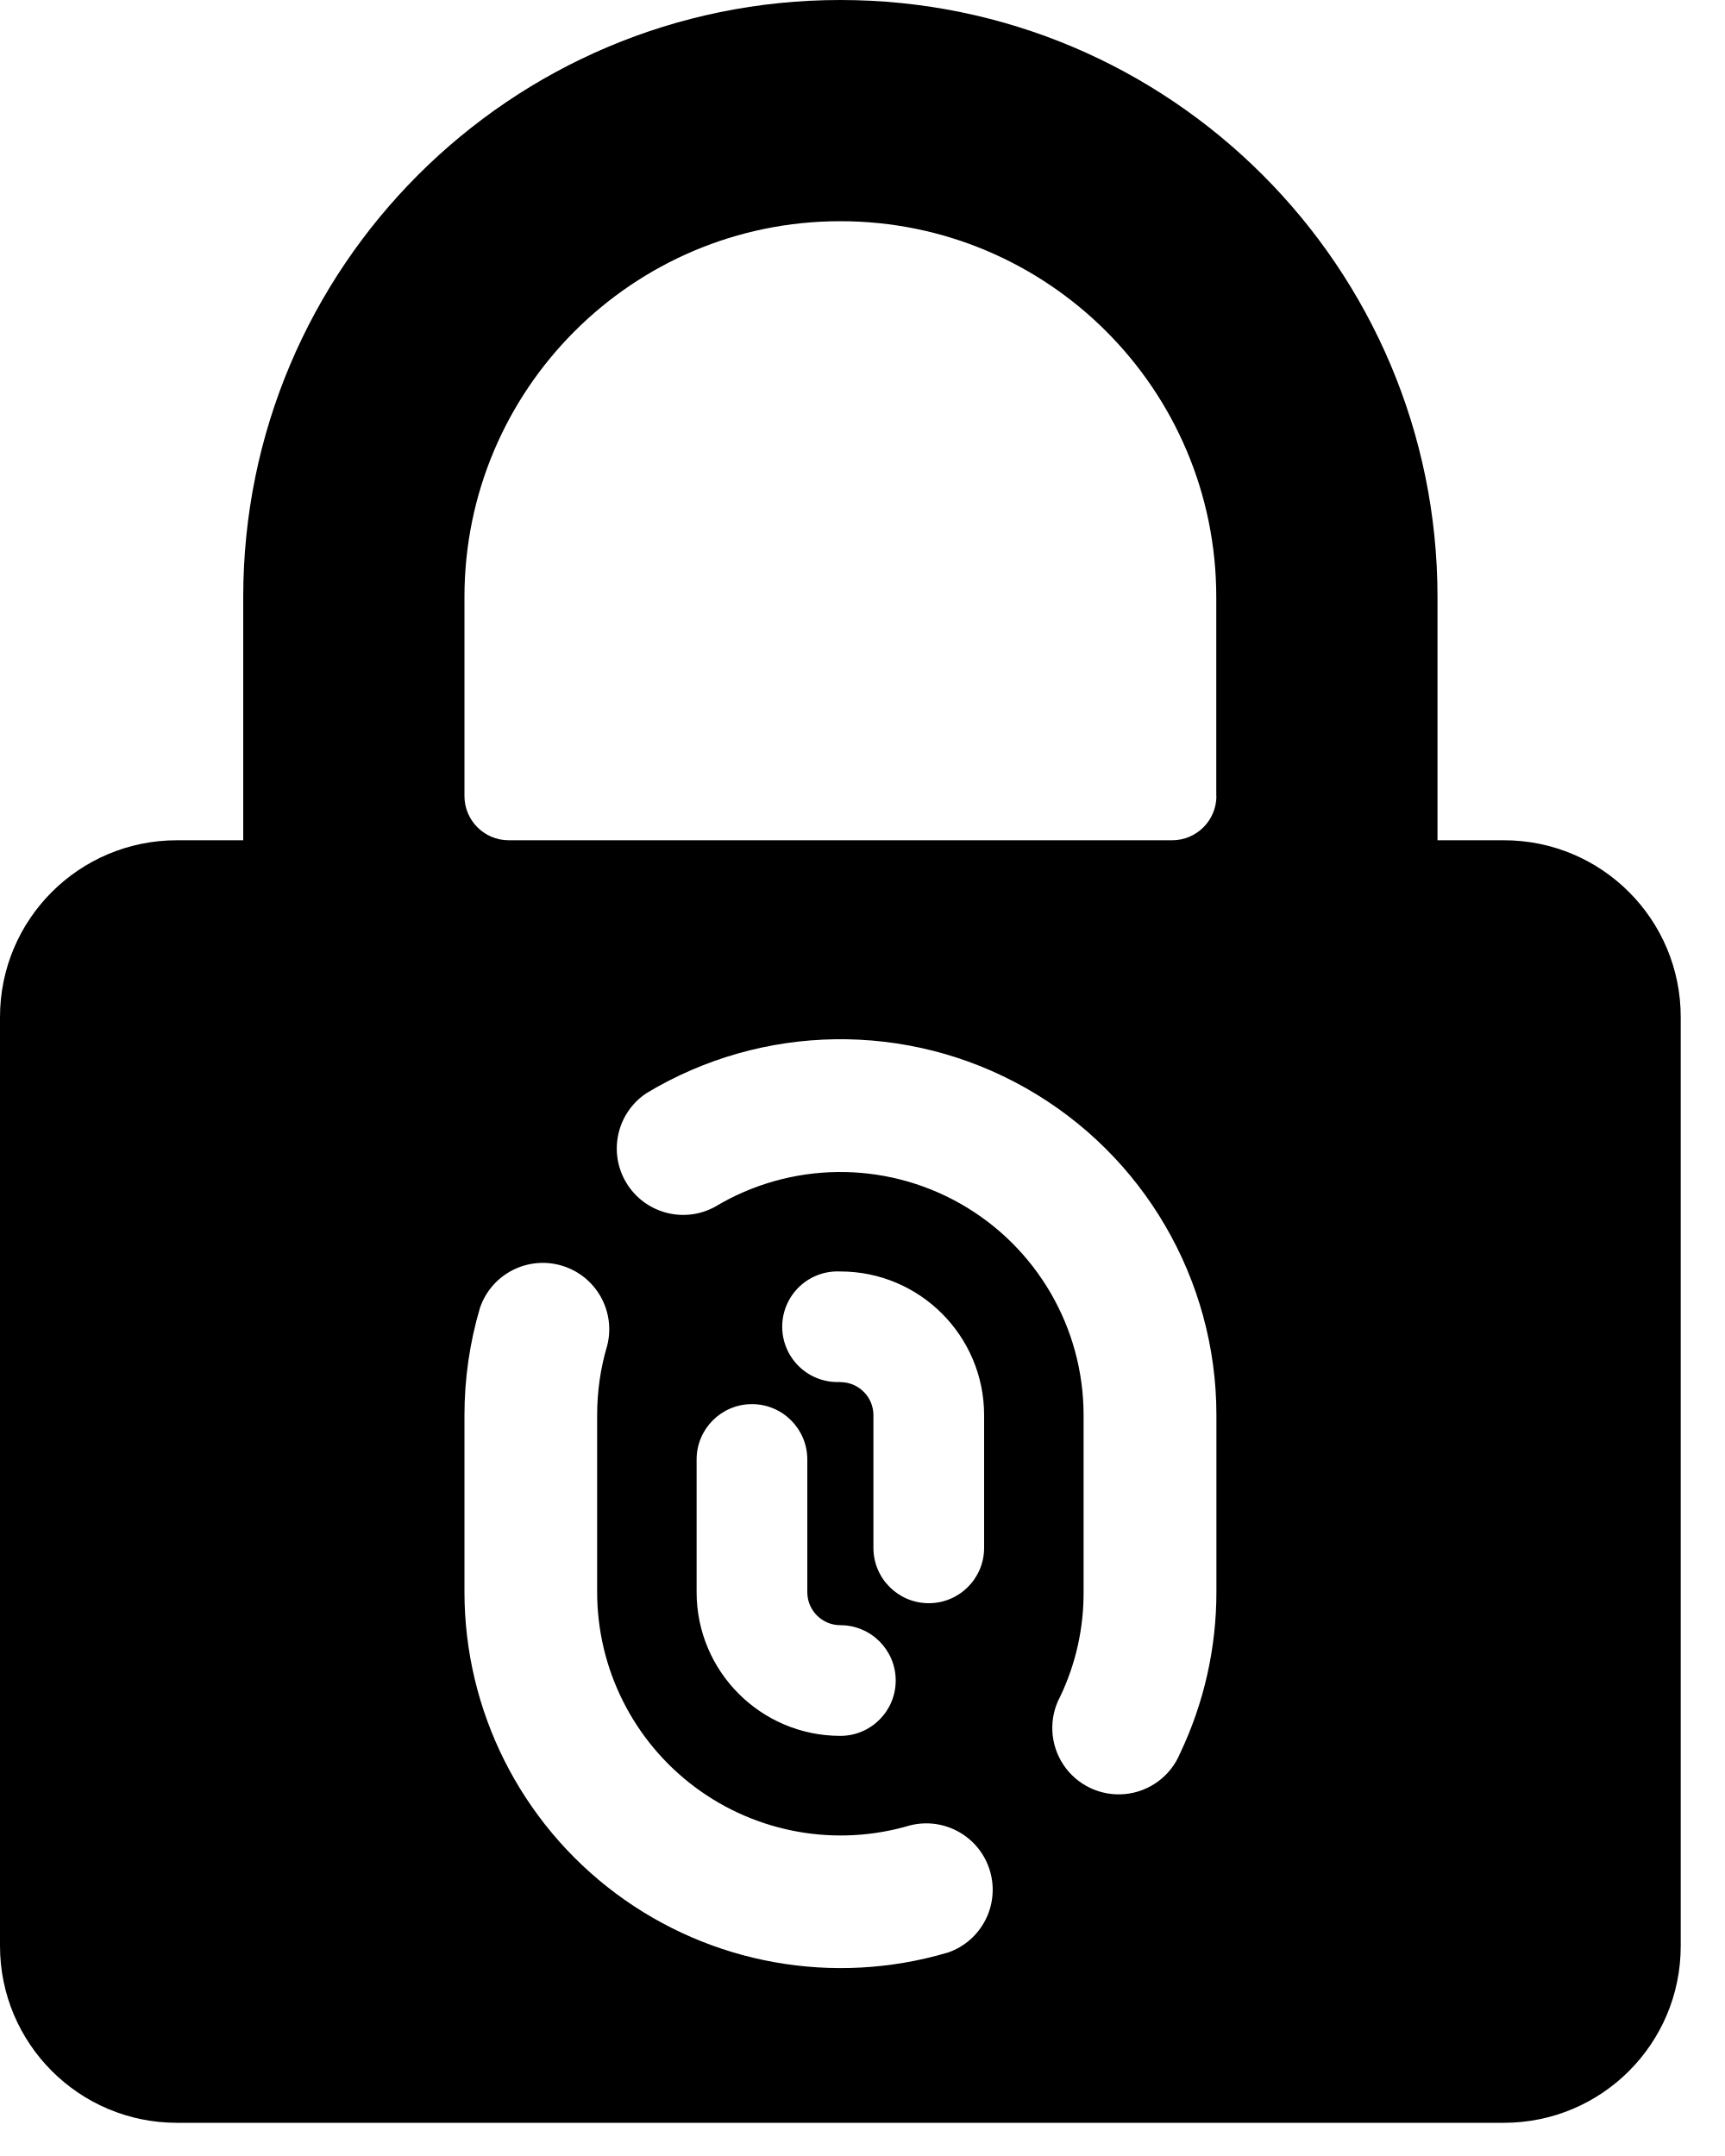
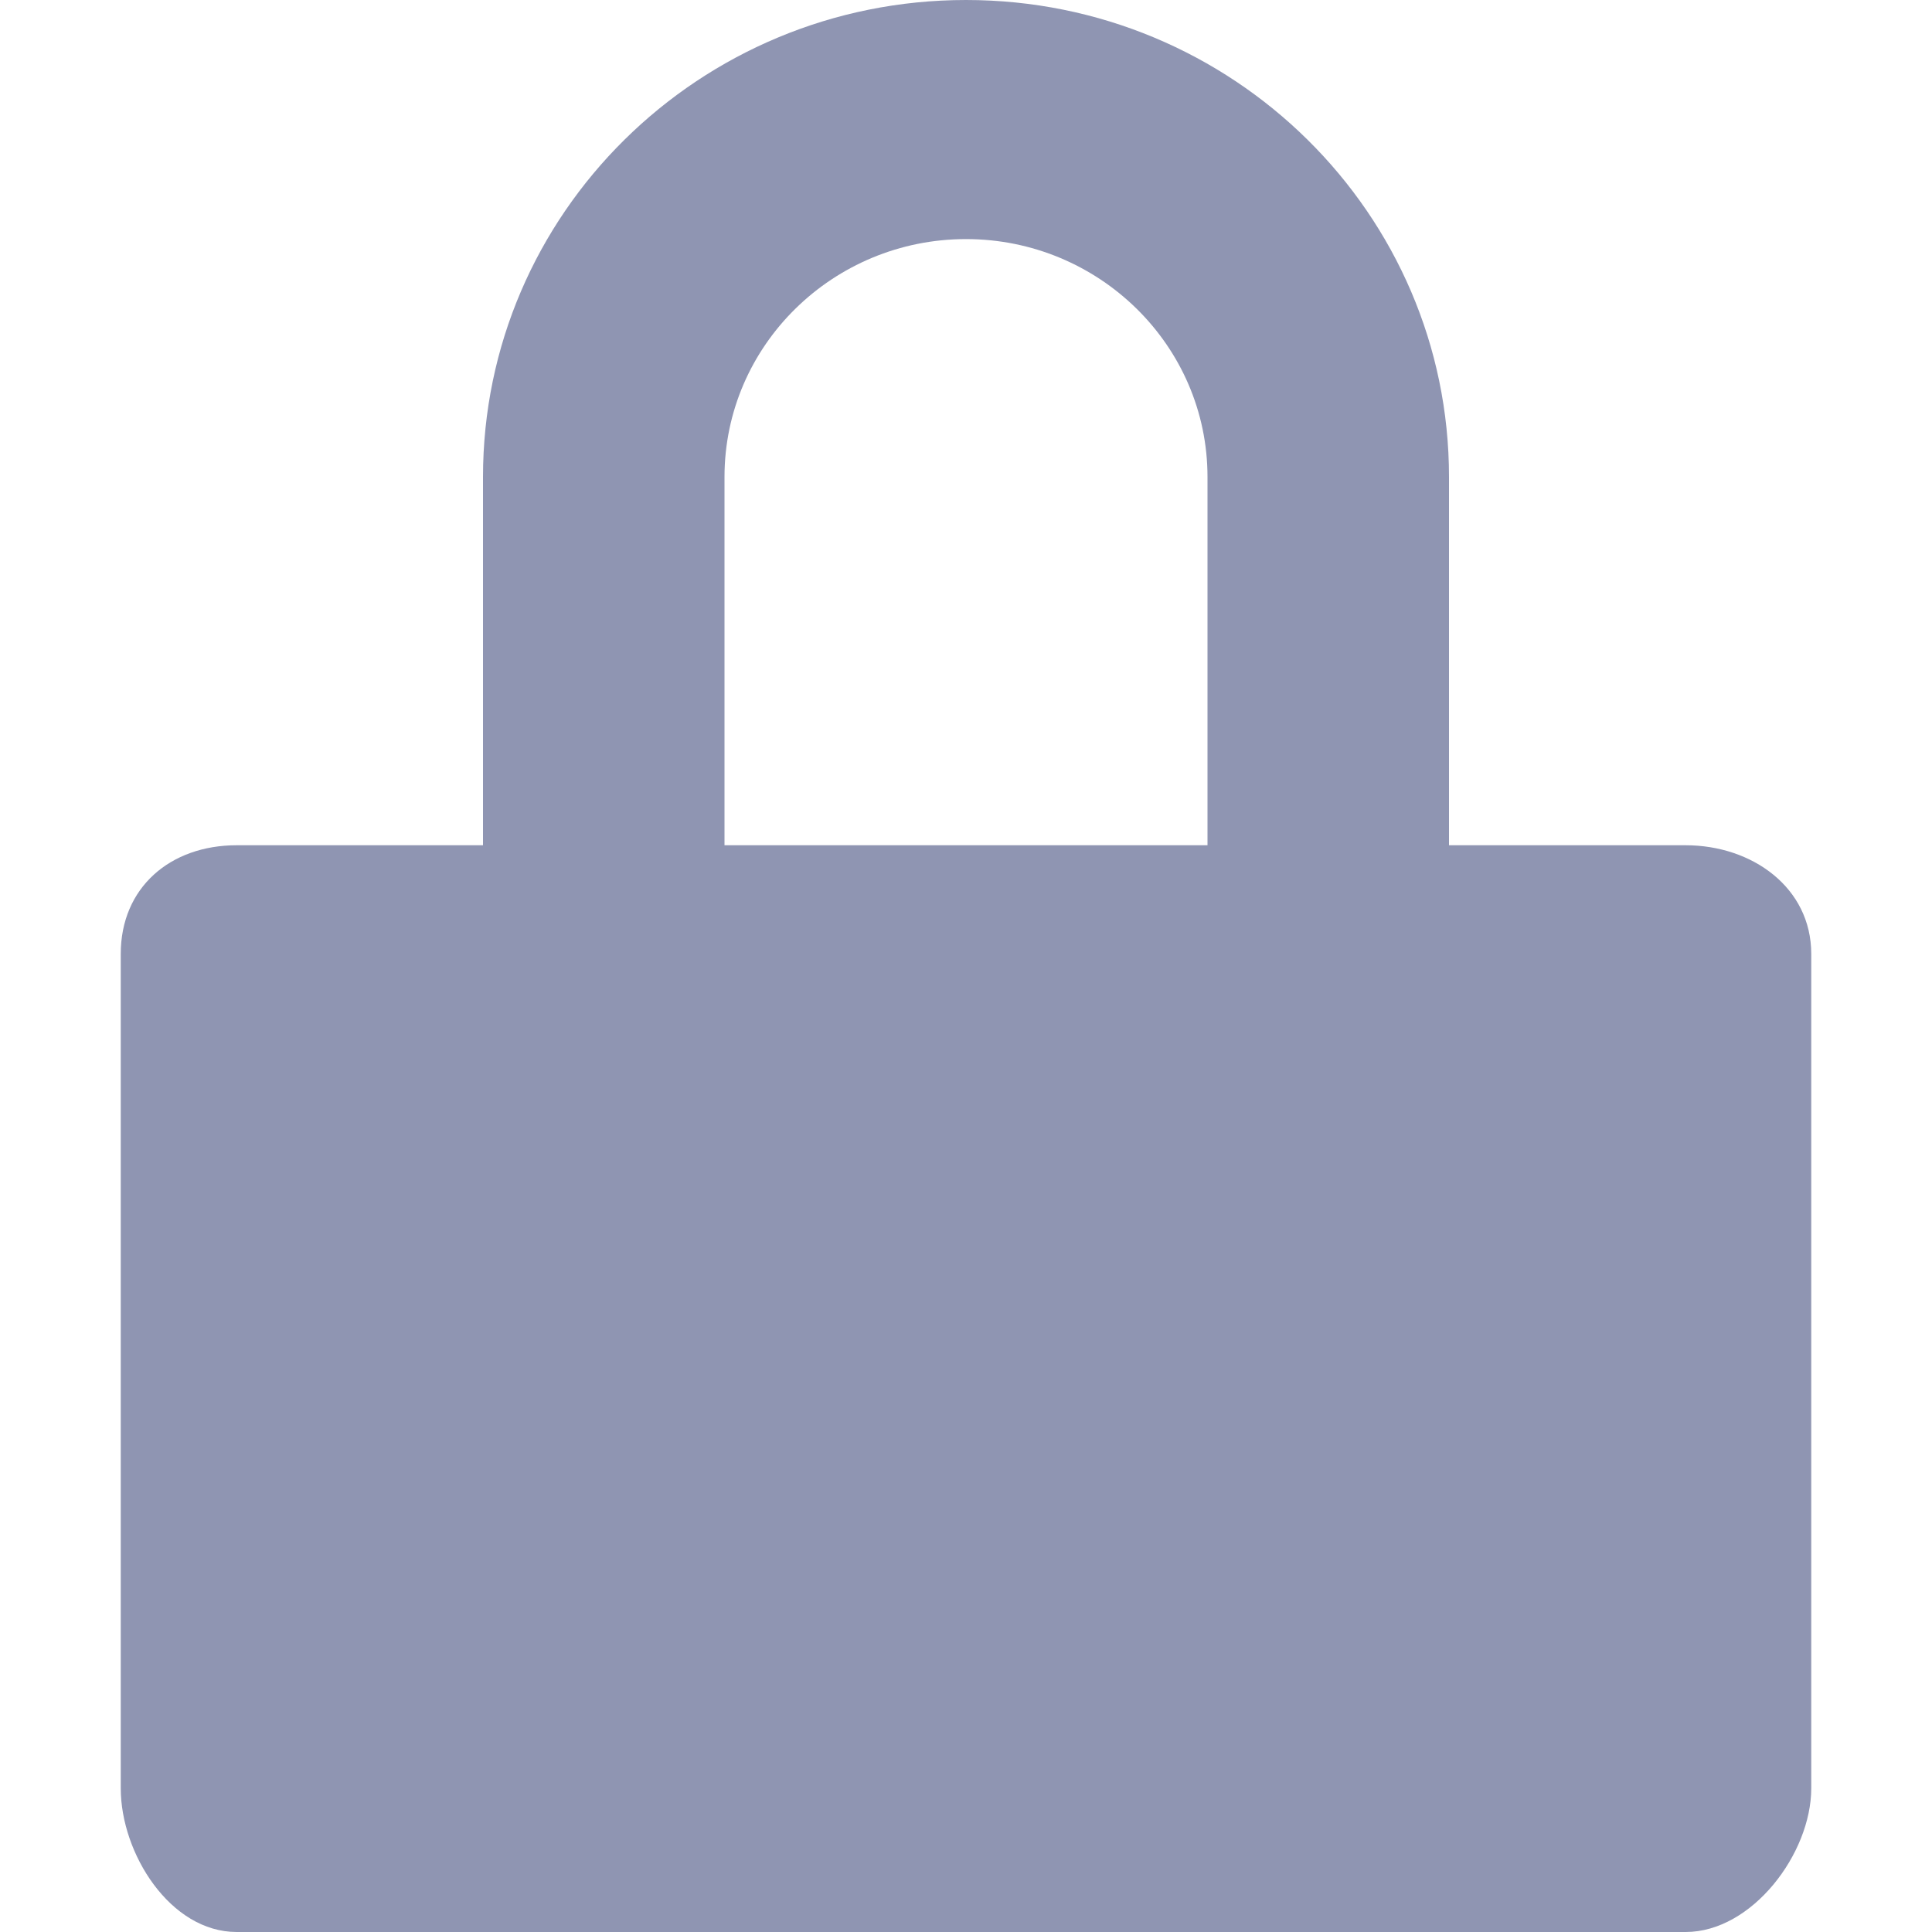
- <svg xmlns="http://www.w3.org/2000/svg" width="12" height="15" viewBox="0 0 12 15">
-   <path d="M10.462 5.846H10V4.154a4.154 4.154 0 00-8.308 0v1.692h-.461C.55 5.846 0 6.397 0 7.076v6.462c0 .68.551 1.231 1.23 1.231h9.232c.68 0 1.23-.55 1.23-1.23V7.076c0-.68-.55-1.23-1.23-1.23zm-3.87 7.739a2.618 2.618 0 01-3.361-2.508v-1.23c0-.254.036-.505.108-.748a.462.462 0 01.885.263c-.047.157-.07.32-.07.484v1.23A1.694 1.694 0 006.33 12.7a.462.462 0 01.263.885zm-.746-3.97a.385.385 0 110-.769c.552 0 1 .448 1 1v.923a.385.385 0 01-.77 0v-.923a.23.23 0 00-.23-.23zm-.23.539v.923c0 .127.103.23.23.23a.385.385 0 010 .77 1 1 0 01-1-1v-.923a.385.385 0 11.77 0zm2.846.923c0 .388-.086.771-.253 1.122a.462.462 0 11-.833-.397c.108-.227.163-.474.162-.725v-1.23a1.692 1.692 0 00-2.564-1.451.462.462 0 01-.476-.791 2.615 2.615 0 013.964 2.241v1.23zm0-5.539c0 .17-.138.308-.308.308H3.538a.308.308 0 01-.307-.308V4.154a2.615 2.615 0 015.23 0v1.384z" fill-rule="evenodd" />
+ <svg xmlns="http://www.w3.org/2000/svg" width="16" height="16" viewBox="0 0 16 16" fill="none">
+   <path fill-rule="evenodd" clip-rule="evenodd" d="M13.96 7H12V3.95C12 1.77 10.21 0 8 0C5.79 0 4 1.77 4 3.95V7H1.96C1.41 7 1 7.35 1 7.9V14.81C1 15.35 1.41 16 1.96 16H13.96C14.51 16 15 15.35 15 14.81V7.9C15 7.35 14.51 7 13.96 7ZM6 7V3.95C6 2.86 6.9 1.98 8 1.98C9.1 1.98 10 2.86 10 3.95V7H6Z" fill="#8F95B2" />
</svg>
